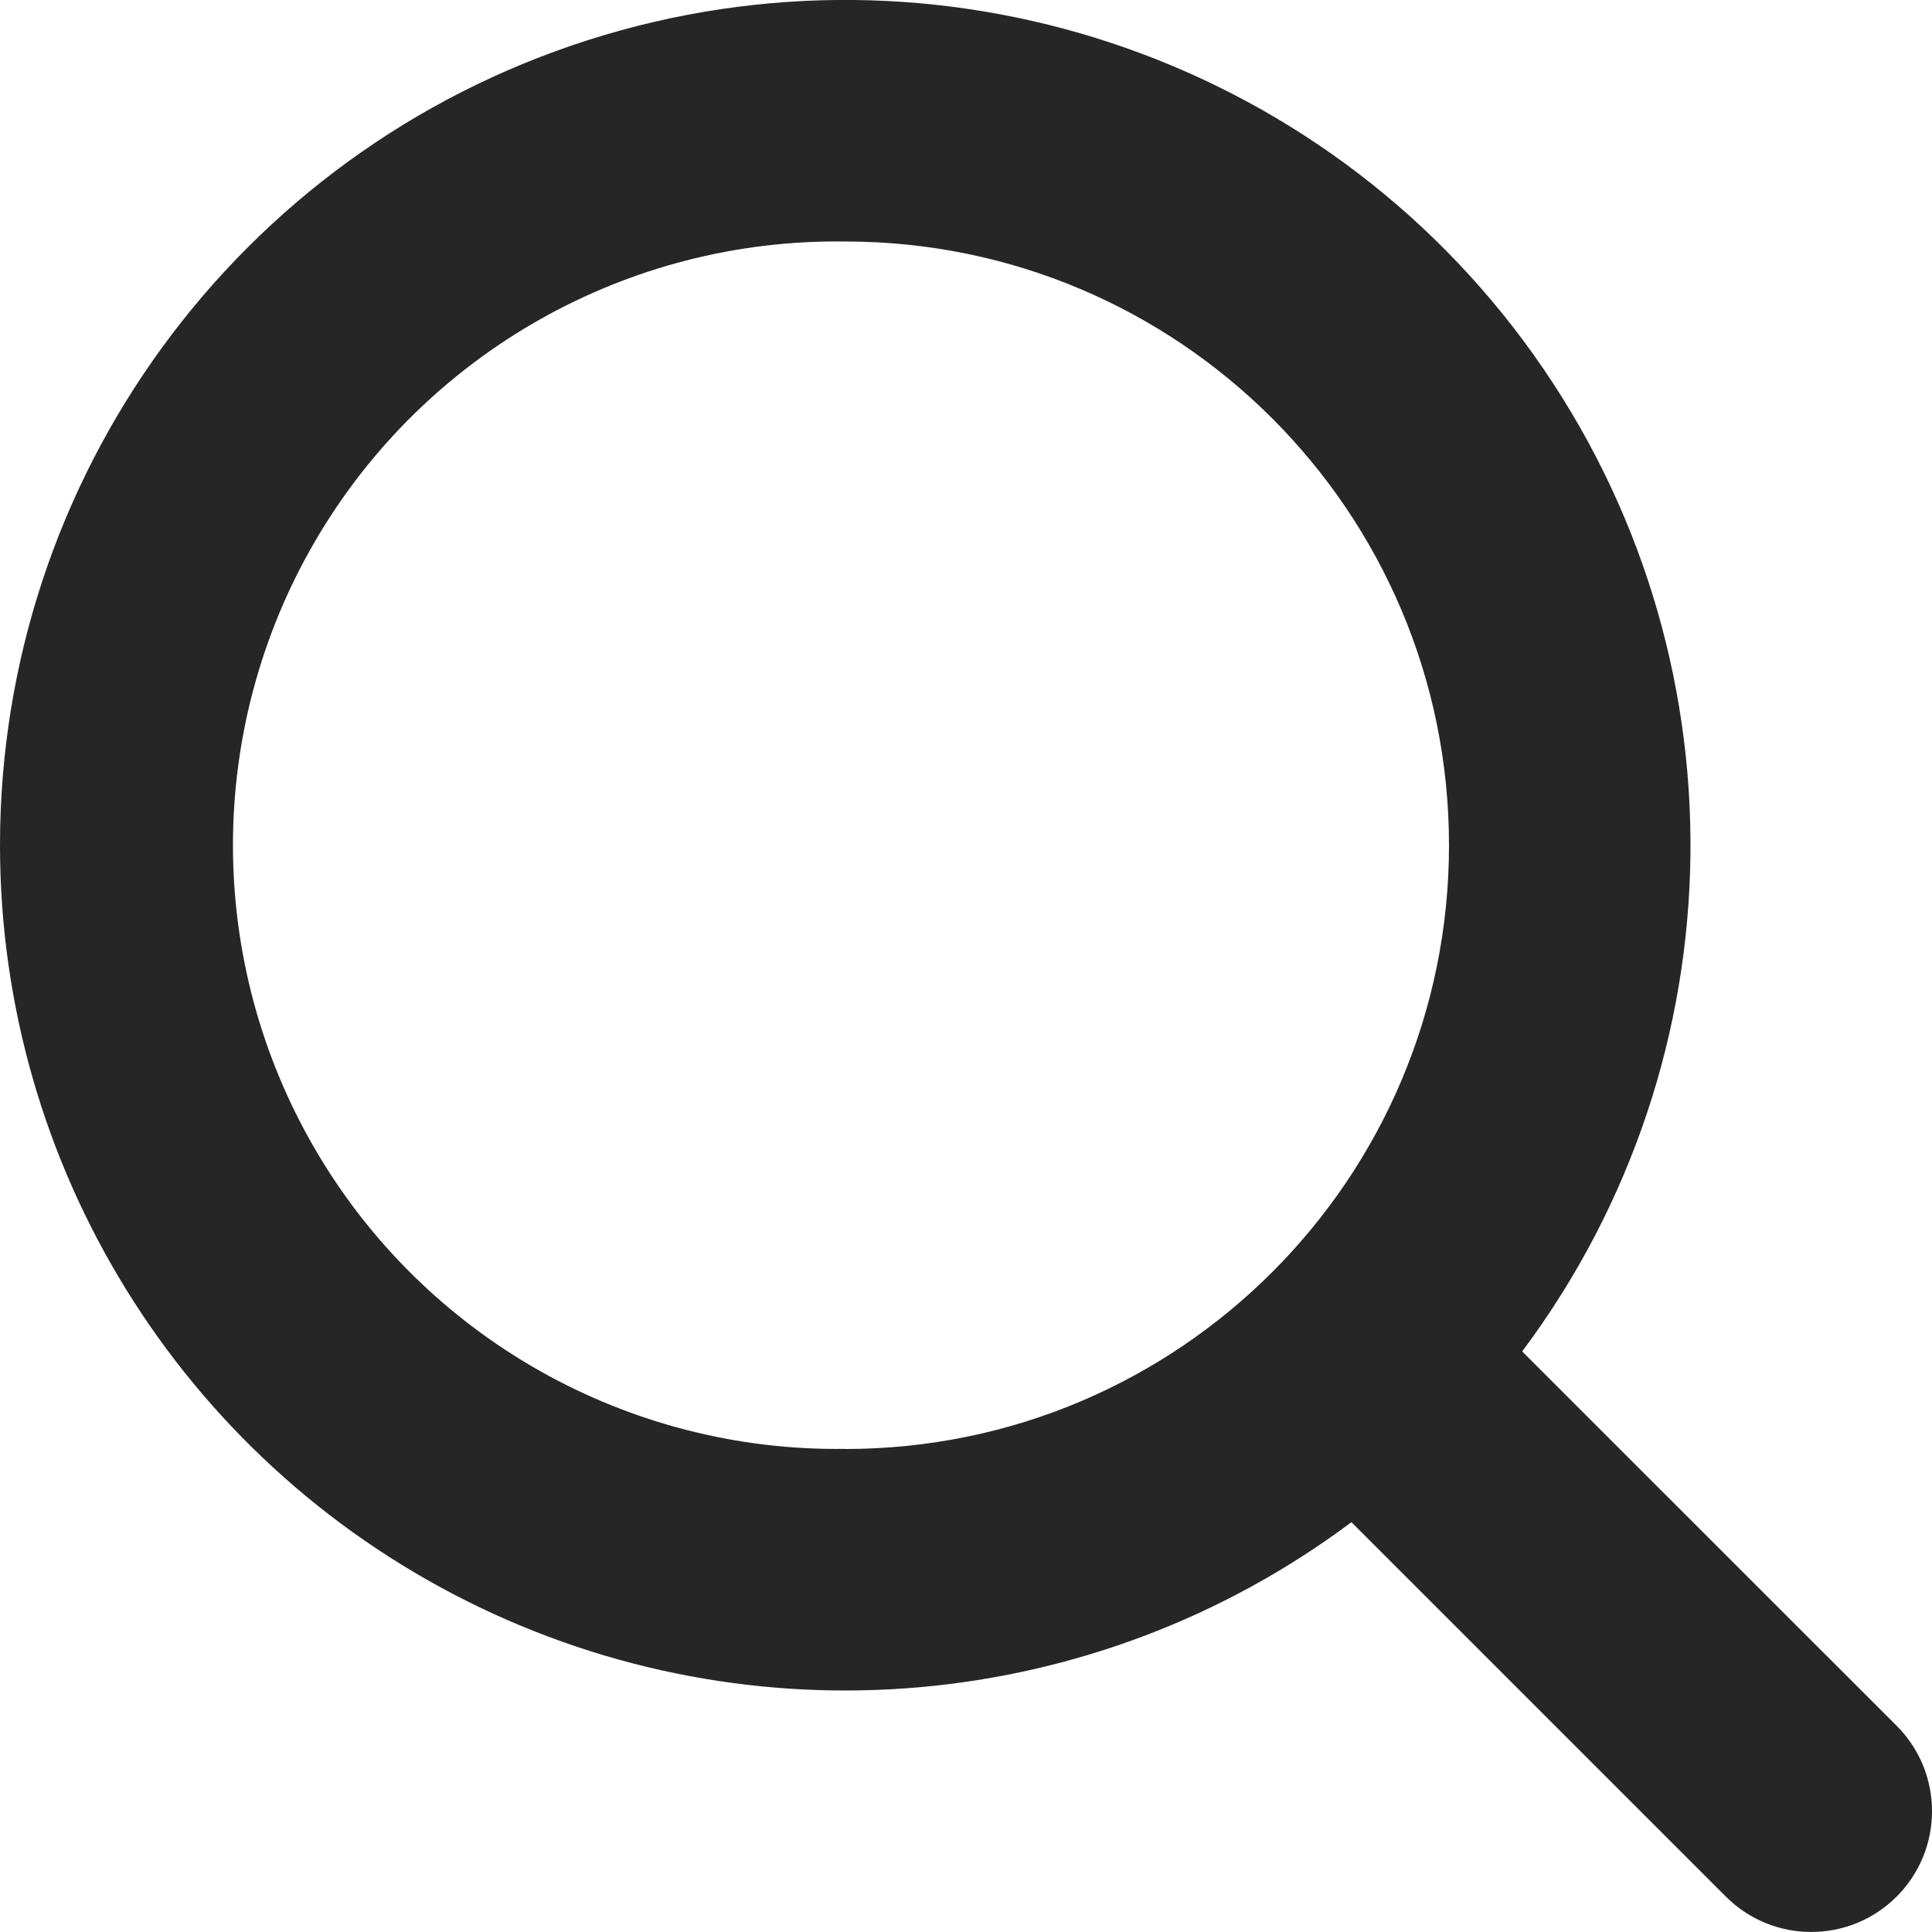
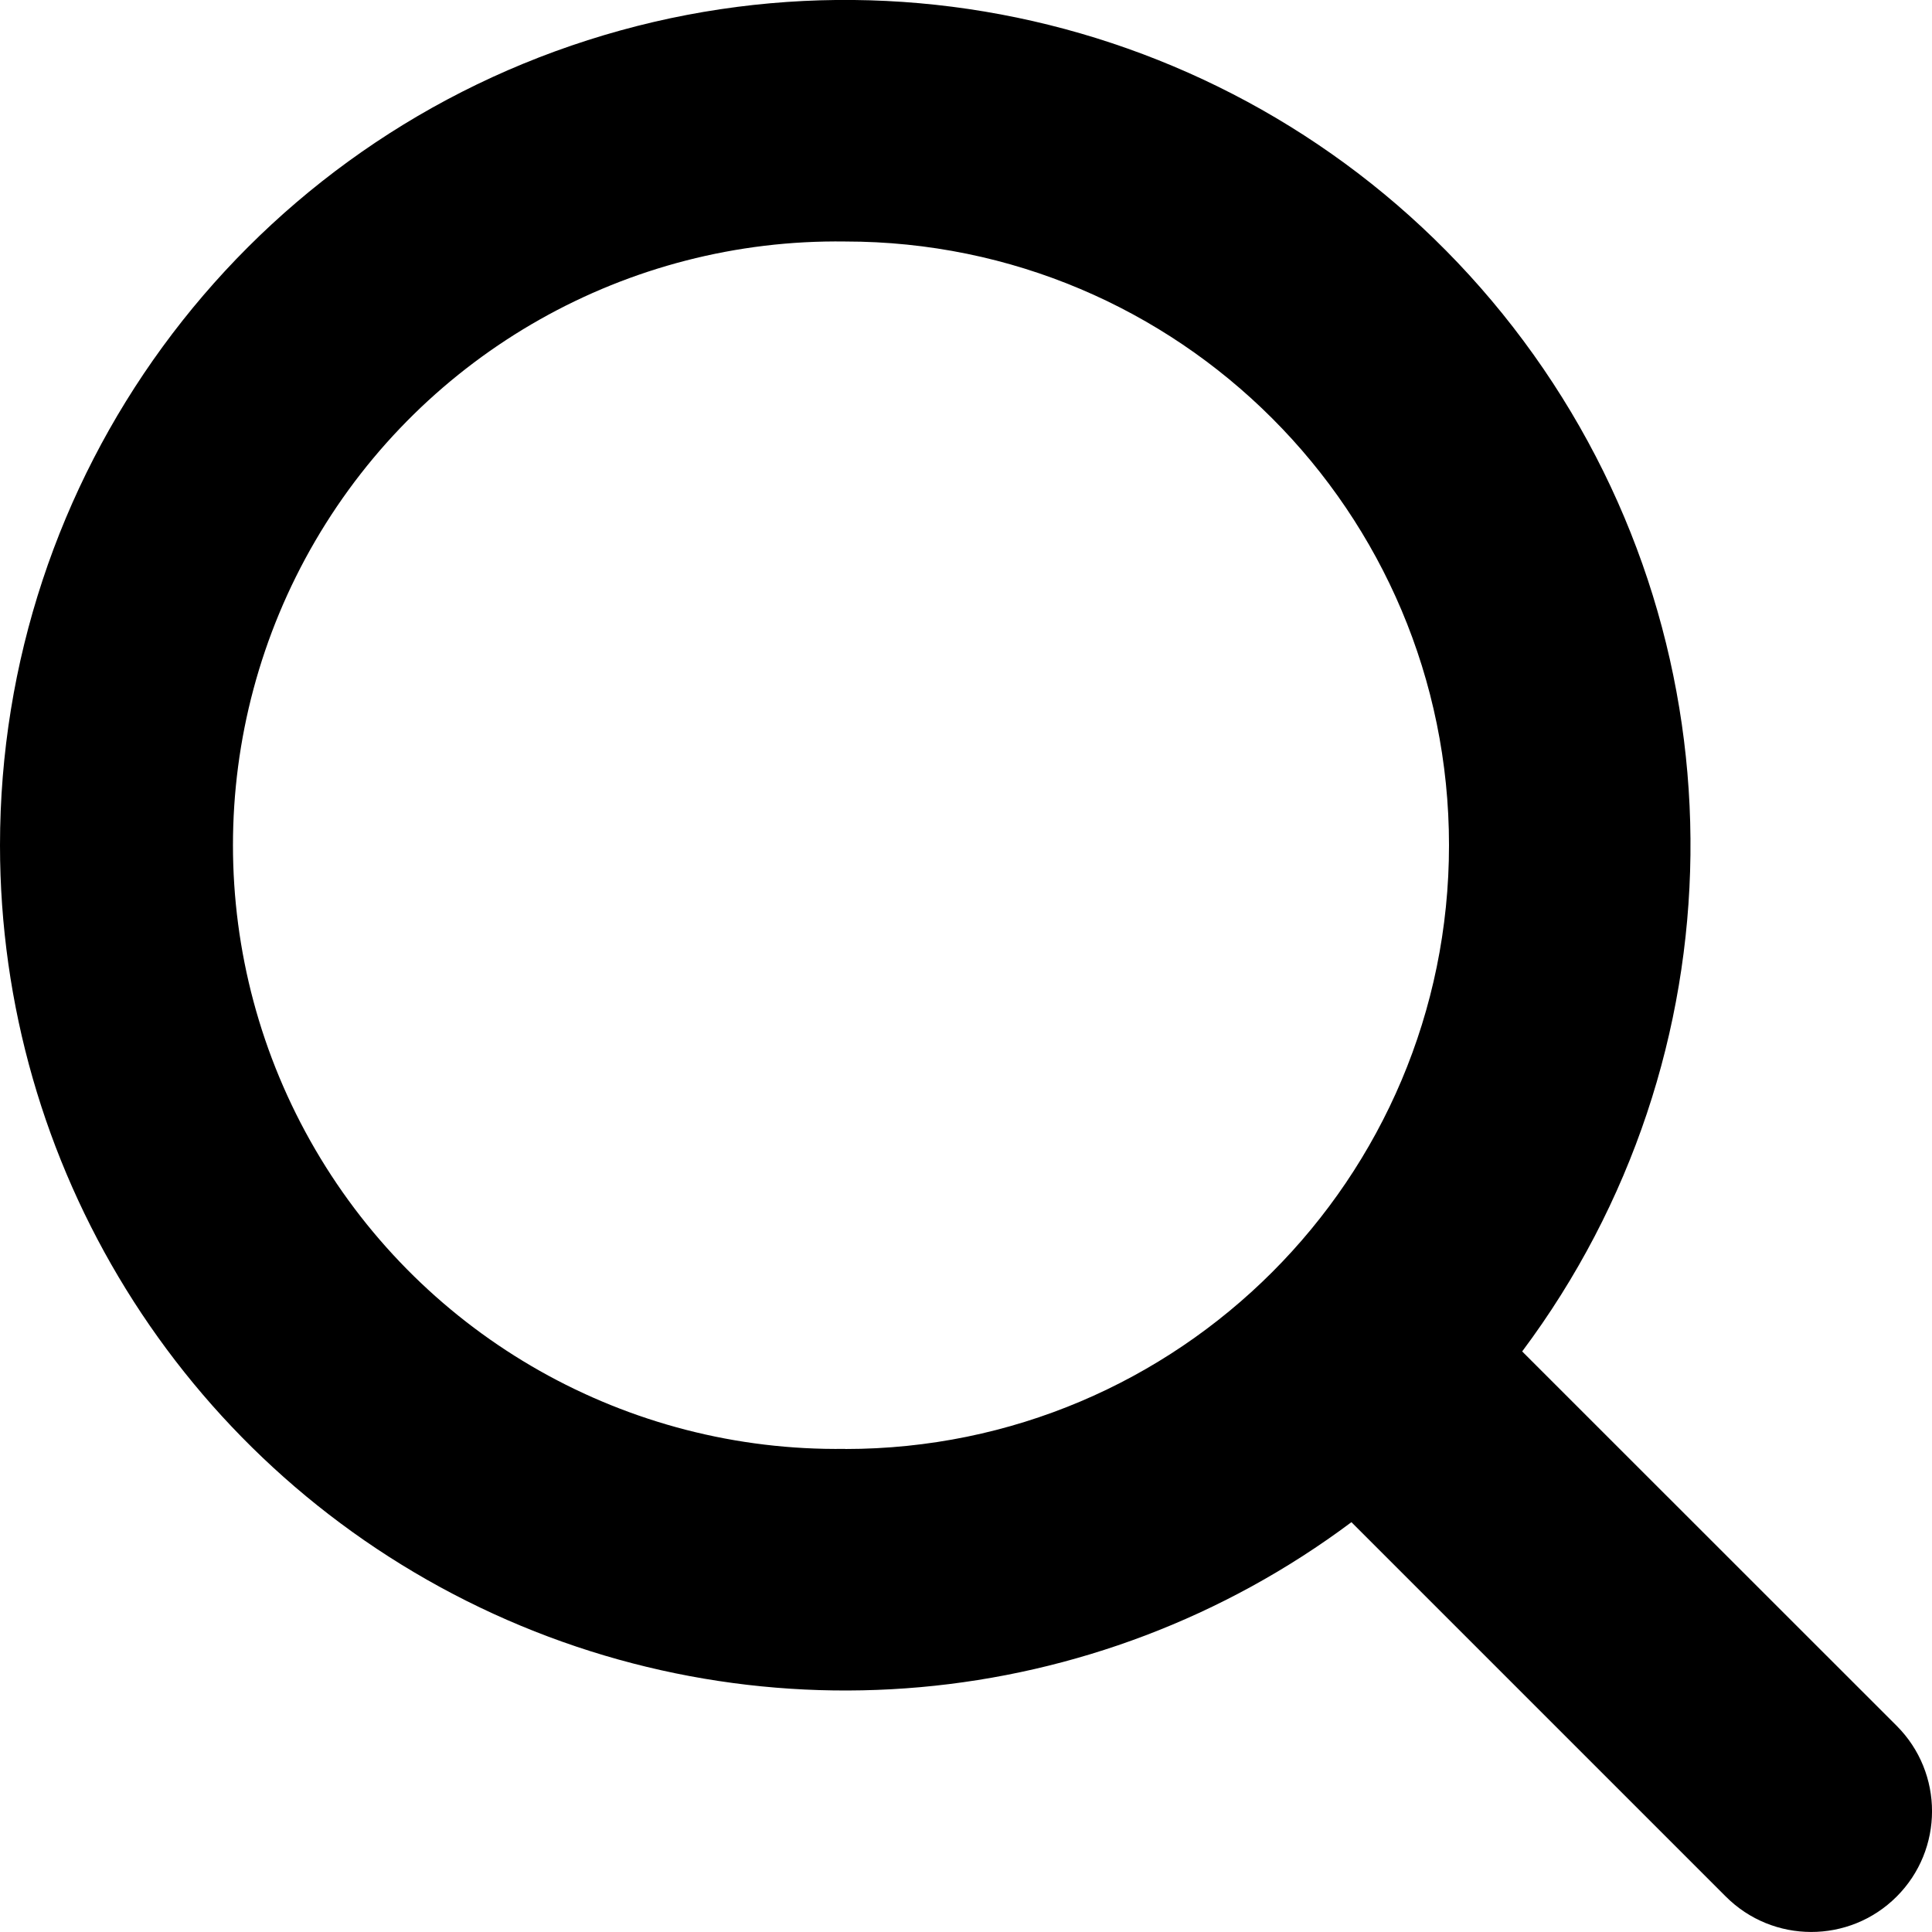
<svg xmlns="http://www.w3.org/2000/svg" t="1705392600229" class="icon" viewBox="0 0 1024 1024" version="1.1" p-id="4051" width="200" height="200">
-   <path d="M1005.312 914.752l-198.528-198.464A448 448 0 1 0 0 448a448 448 0 0 0 716.288 358.784l198.4 198.4a64 64 0 1 0 90.624-90.432zM448 767.936A320 320 0 1 1 448 128a320 320 0 0 1 0 640z" fill="#262626" p-id="4052" />
+   <path d="M1005.312 914.752l-198.528-198.464A448 448 0 1 0 0 448a448 448 0 0 0 716.288 358.784l198.4 198.4a64 64 0 1 0 90.624-90.432zM448 767.936A320 320 0 1 1 448 128a320 320 0 0 1 0 640z" fill="#000000" p-id="4052" />
</svg>
